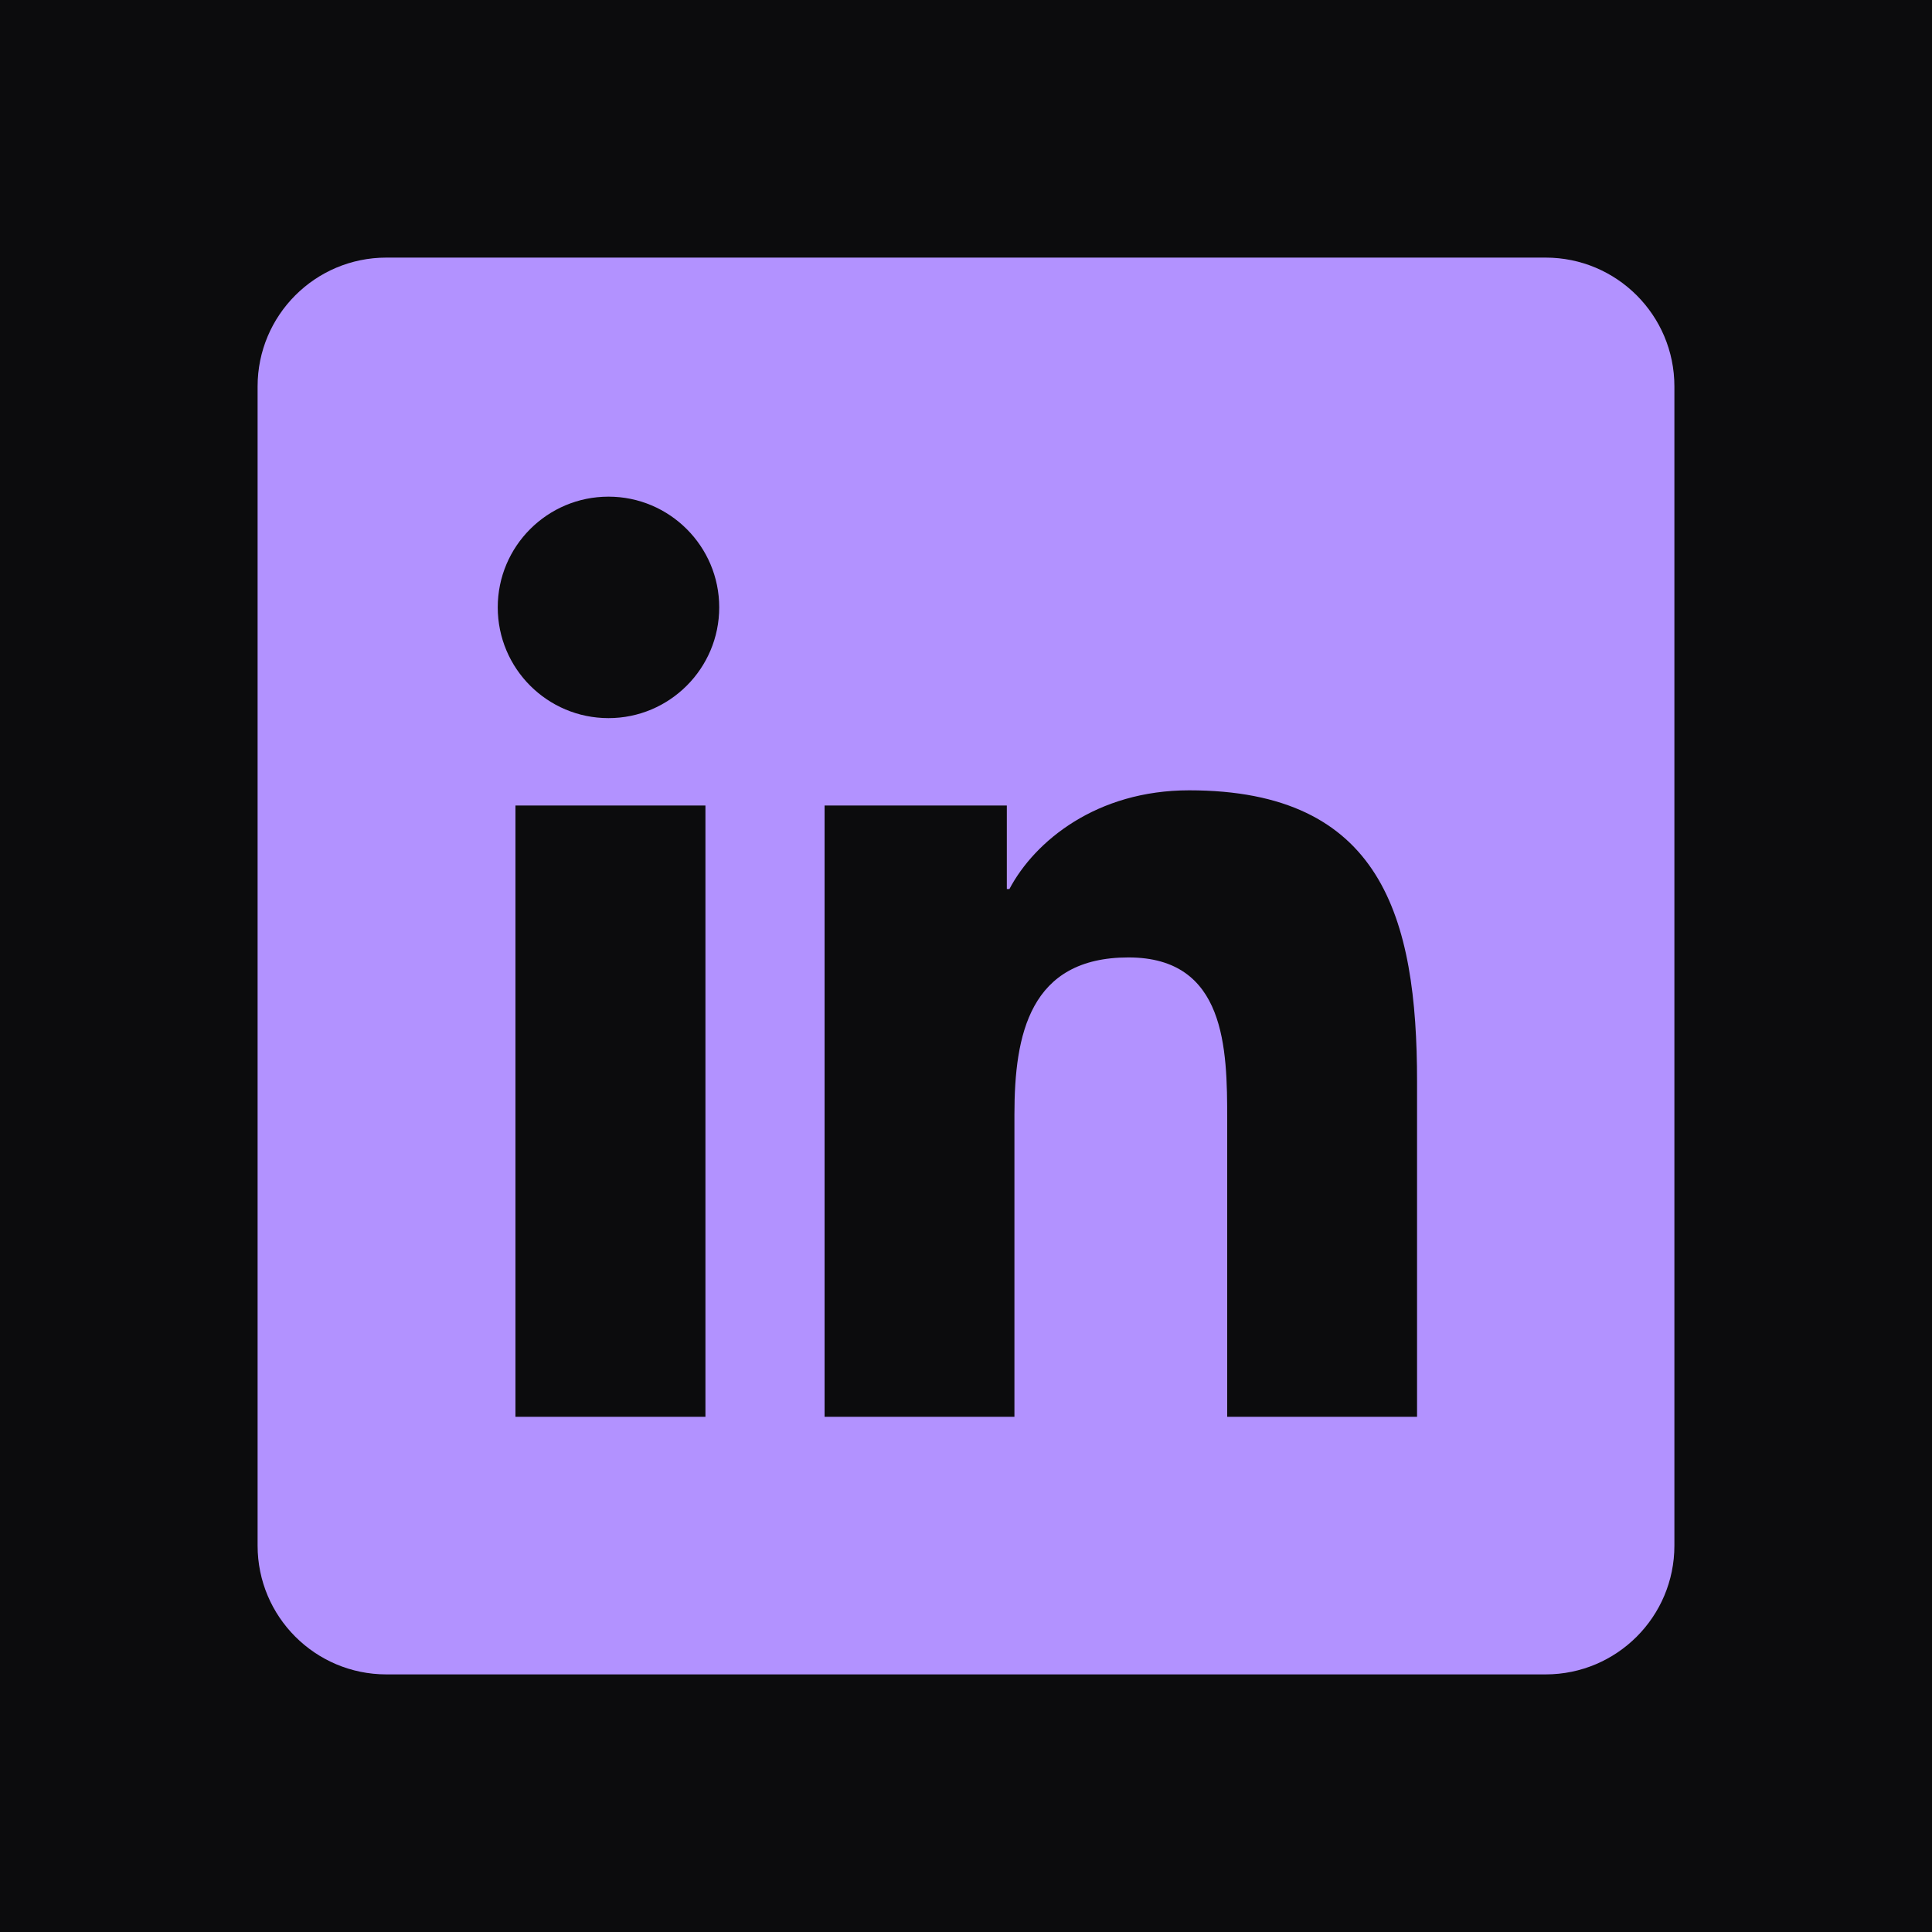
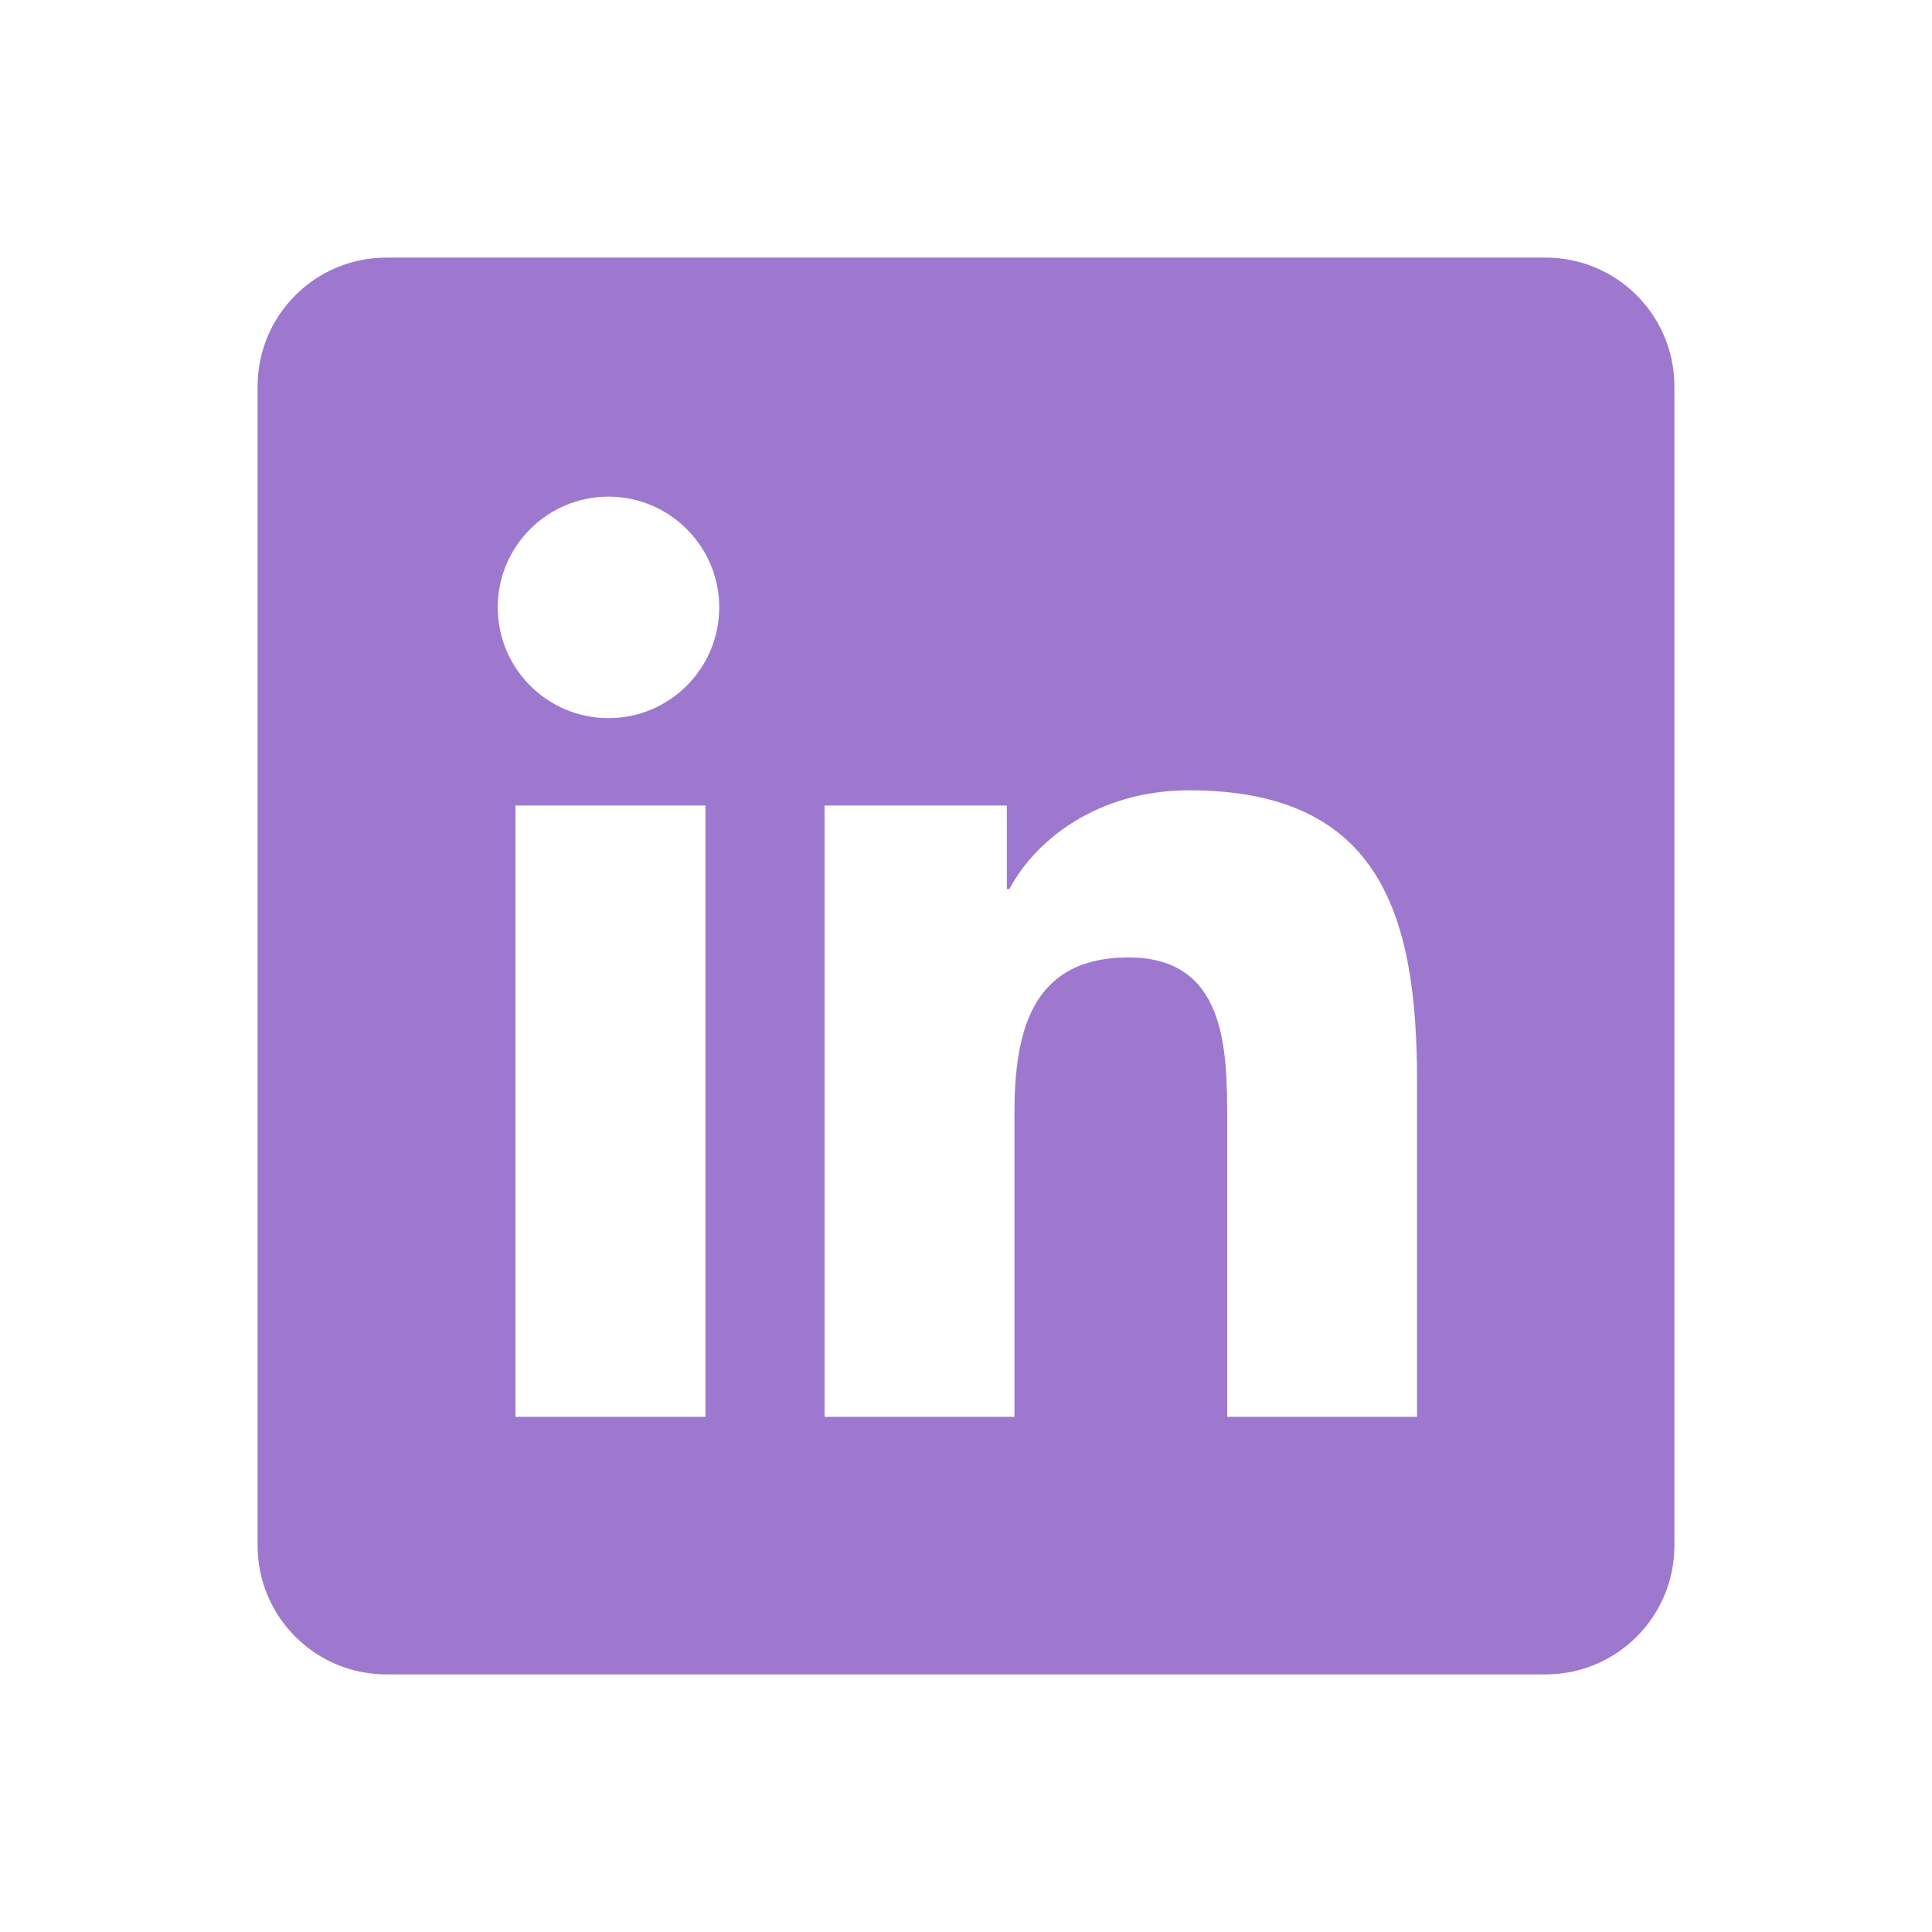
<svg xmlns="http://www.w3.org/2000/svg" viewBox="0,0,256,256" width="30px" height="30px" fill-rule="nonzero">
-   <g fill="#0c0c0d" fill-rule="nonzero" stroke="none" stroke-width="1" stroke-linecap="butt" stroke-linejoin="miter" stroke-miterlimit="10" stroke-dasharray="" stroke-dashoffset="0" font-family="none" font-weight="none" font-size="none" text-anchor="none" style="mix-blend-mode: normal">
-     <path d="M0,256v-256h256v256z" id="bgRectangle" />
-   </g>
-   <g fill="#b292ff" fill-rule="nonzero" stroke="none" stroke-width="1" stroke-linecap="butt" stroke-linejoin="miter" stroke-miterlimit="10" stroke-dasharray="" stroke-dashoffset="0" font-family="none" font-weight="none" font-size="none" text-anchor="none" style="mix-blend-mode: normal">
+   <g fill="#9e78cf" fill-rule="nonzero" stroke="none" stroke-width="1" stroke-linecap="butt" stroke-linejoin="miter" stroke-miterlimit="10" stroke-dasharray="" stroke-dashoffset="0" font-family="none" font-weight="none" font-size="none" text-anchor="none" style="mix-blend-mode: normal">
    <g transform="scale(8.53333,8.53333)">
      <path d="M24,4h-18c-1.105,0 -2,0.895 -2,2v18c0,1.105 0.895,2 2,2h18c1.105,0 2,-0.895 2,-2v-18c0,-1.105 -0.895,-2 -2,-2zM10.954,22h-2.95v-9.492h2.95zM9.449,11.151c-0.951,0 -1.72,-0.771 -1.72,-1.72c0,-0.949 0.77,-1.719 1.72,-1.719c0.948,0 1.719,0.771 1.719,1.719c0,0.949 -0.771,1.72 -1.719,1.72zM22.004,22h-2.948v-4.616c0,-1.101 -0.02,-2.517 -1.533,-2.517c-1.535,0 -1.771,1.199 -1.771,2.437v4.696h-2.948v-9.492h2.83v1.297h0.04c0.394,-0.746 1.356,-1.533 2.791,-1.533c2.987,0 3.539,1.966 3.539,4.522z" />
    </g>
  </g>
</svg>
